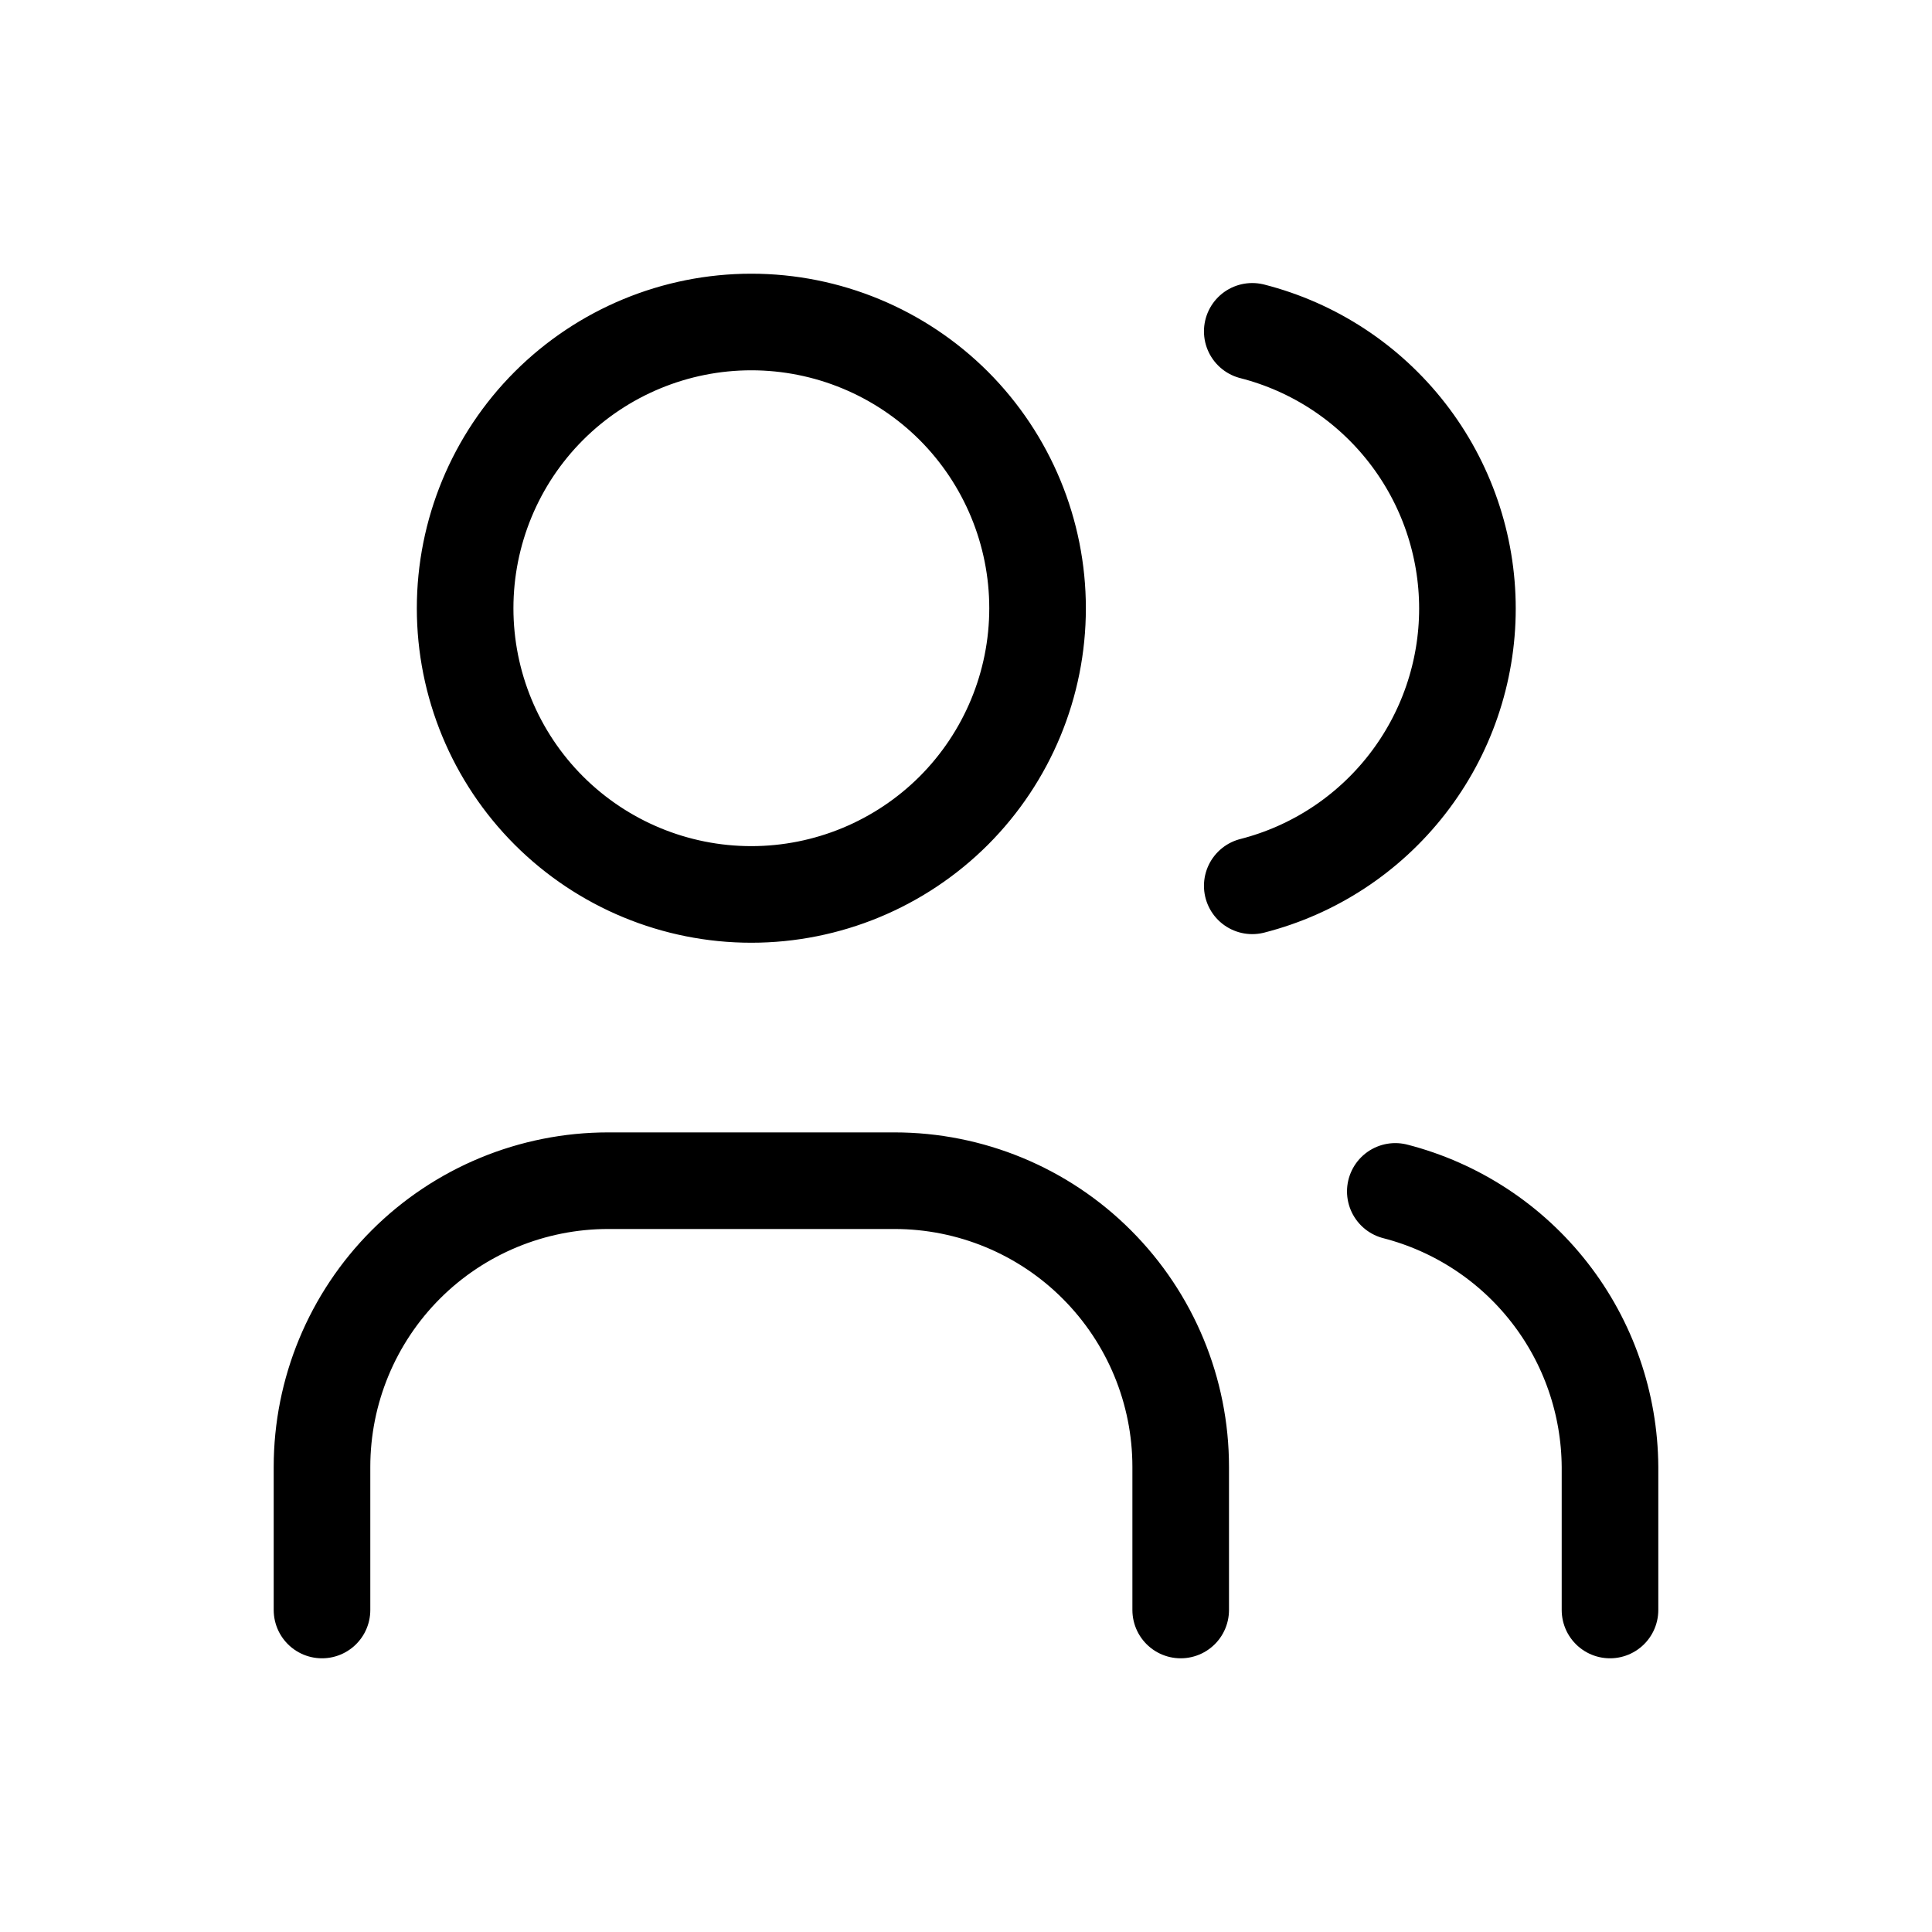
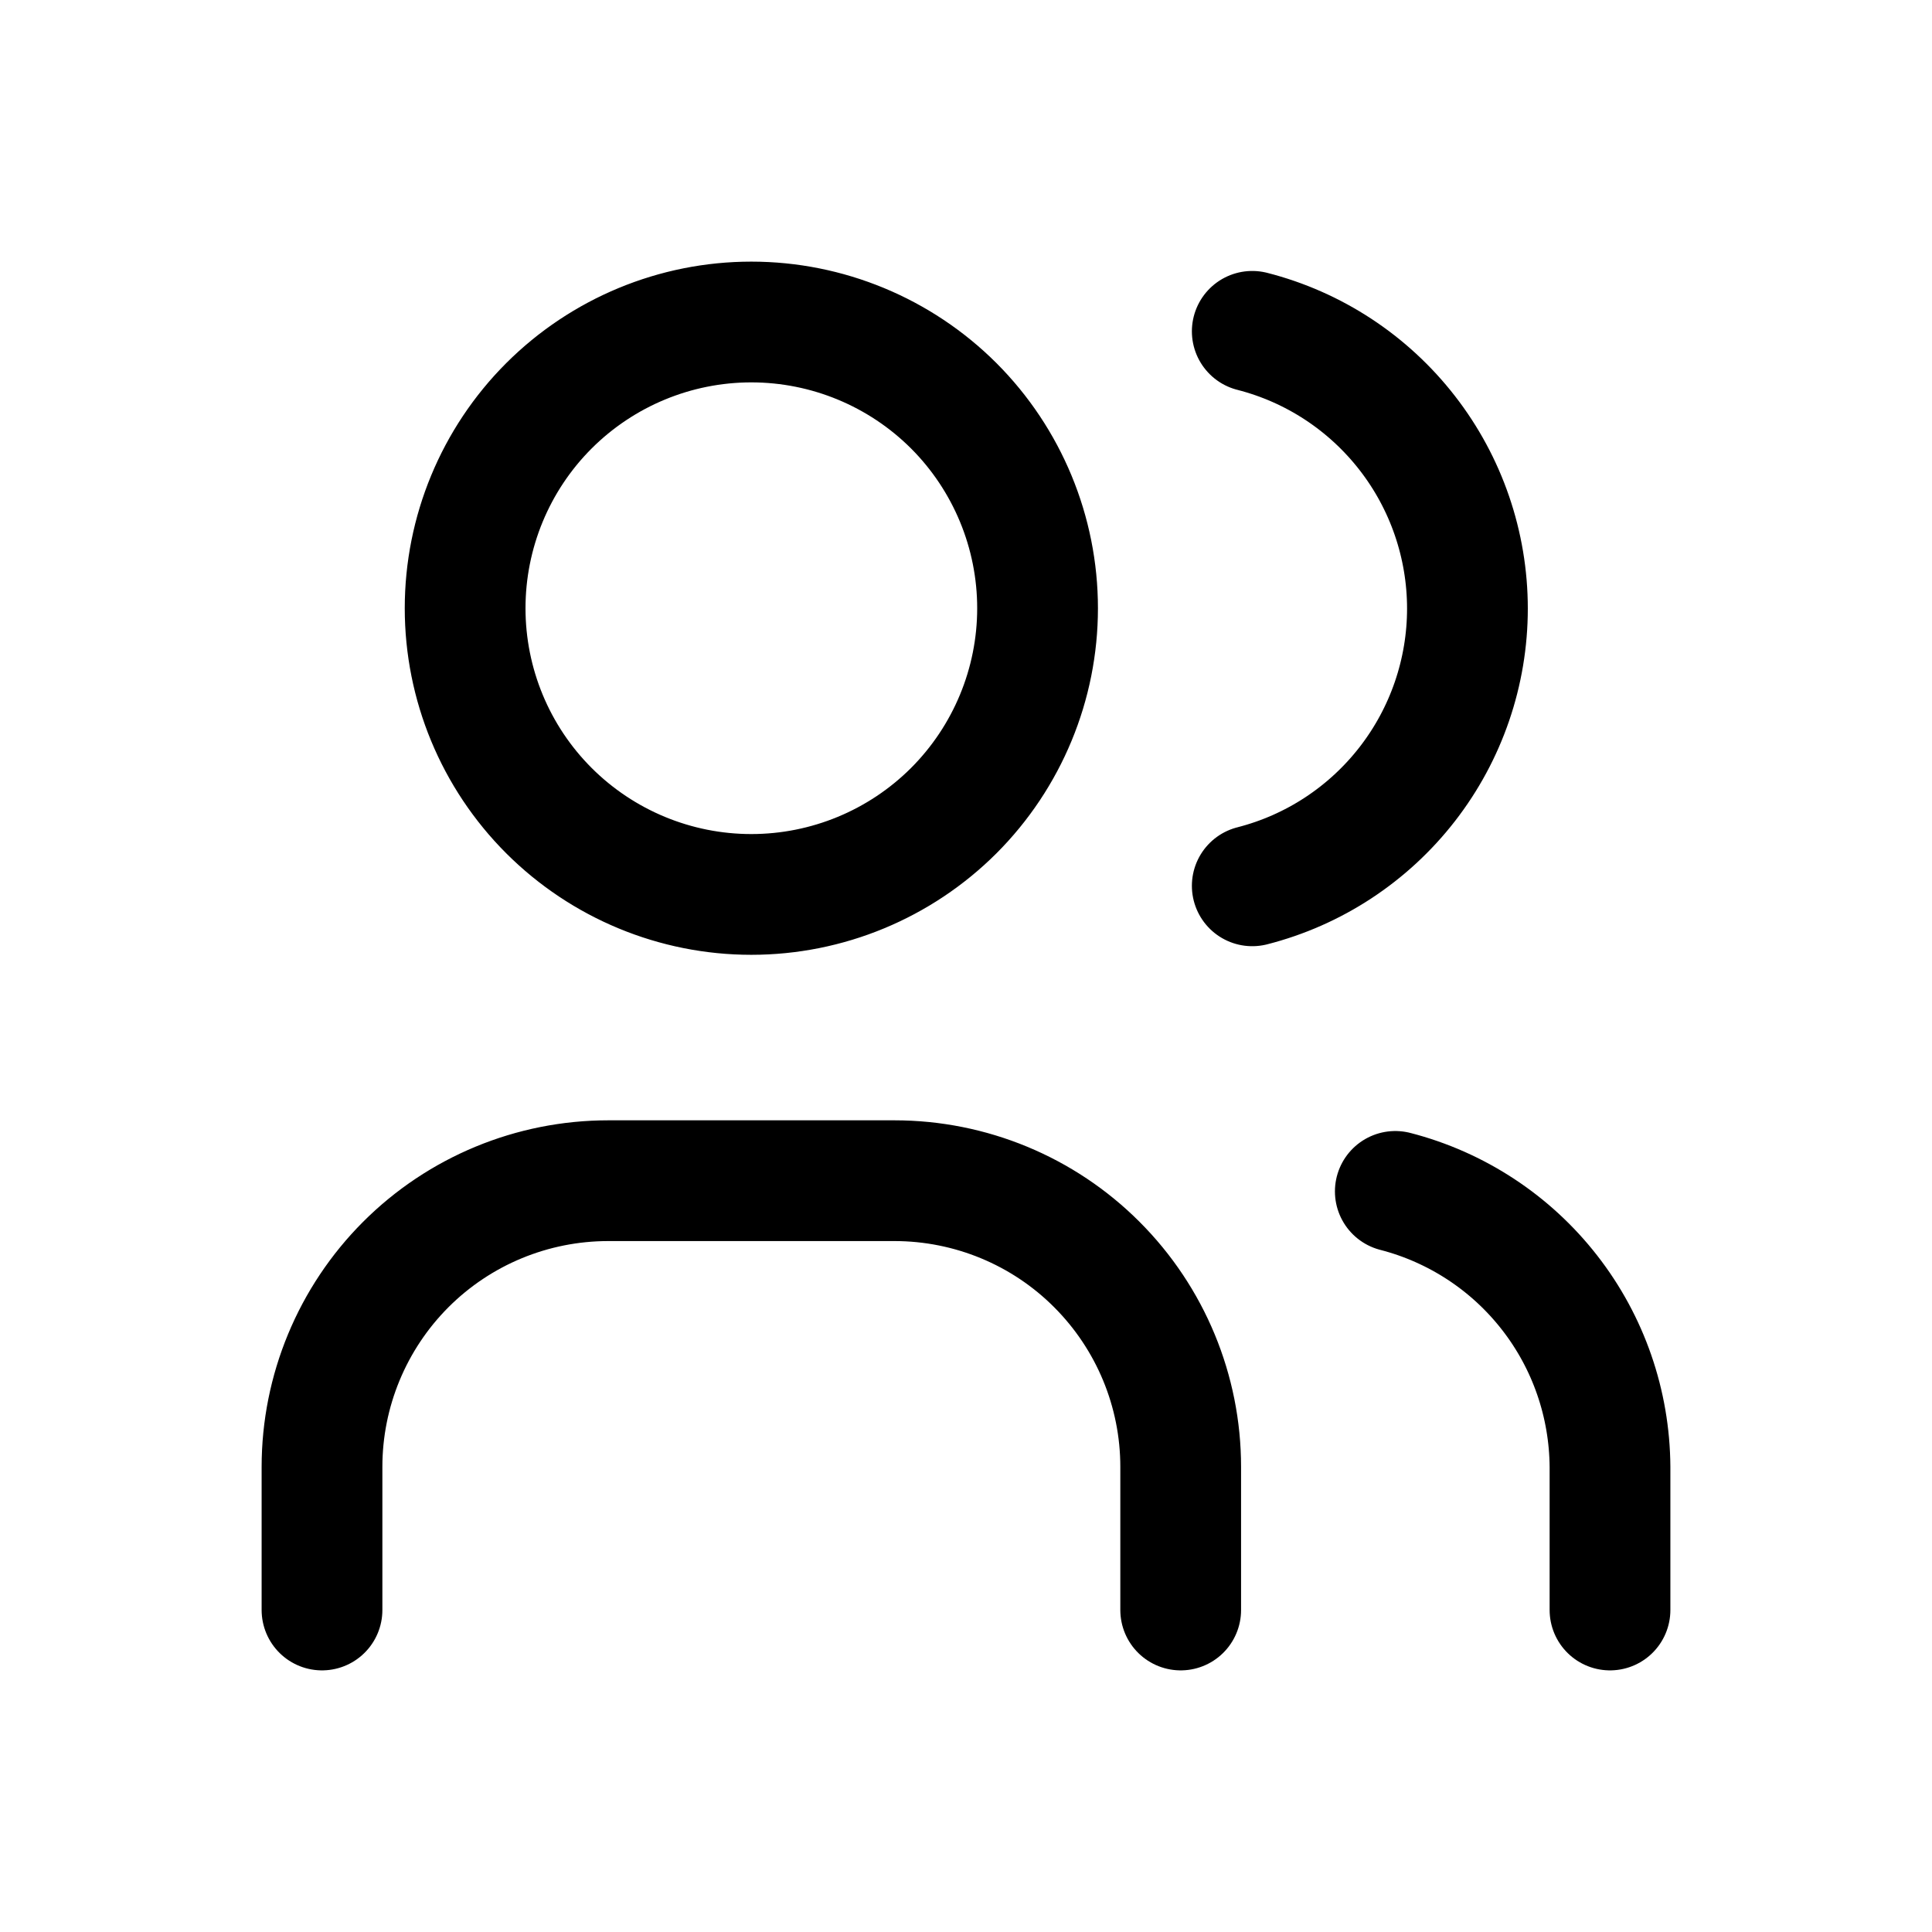
<svg xmlns="http://www.w3.org/2000/svg" viewBox="0 0 24 24" fill="none">
-   <path d="M4 20V18.222C4 17.279 4.375 16.375 5.041 15.708C5.708 15.041 6.613 14.667 7.556 14.667H11.111C12.054 14.667 12.959 15.041 13.625 15.708C14.292 16.375 14.667 17.279 14.667 18.222V20M15.556 4.116C16.32 4.311 16.998 4.756 17.482 5.38C17.966 6.003 18.229 6.771 18.229 7.56C18.229 8.349 17.966 9.117 17.482 9.74C16.998 10.364 16.32 10.809 15.556 11.004M20 20V18.222C19.995 17.438 19.732 16.676 19.249 16.057C18.767 15.438 18.093 14.996 17.333 14.8M5.778 7.556C5.778 8.499 6.152 9.403 6.819 10.07C7.486 10.736 8.39 11.111 9.333 11.111C10.276 11.111 11.181 10.736 11.848 10.07C12.514 9.403 12.889 8.499 12.889 7.556C12.889 6.613 12.514 5.708 11.848 5.041C11.181 4.375 10.276 4 9.333 4C8.39 4 7.486 4.375 6.819 5.041C6.152 5.708 5.778 6.613 5.778 7.556Z" stroke="currentColor" stroke-width="1.2" stroke-linecap="round" stroke-linejoin="round" />
+   <path d="M4 20V18.222C4 17.279 4.375 16.375 5.041 15.708C5.708 15.041 6.613 14.667 7.556 14.667H11.111C12.054 14.667 12.959 15.041 13.625 15.708C14.292 16.375 14.667 17.279 14.667 18.222V20M15.556 4.116C16.32 4.311 16.998 4.756 17.482 5.38C17.966 6.003 18.229 6.771 18.229 7.56C18.229 8.349 17.966 9.117 17.482 9.74C16.998 10.364 16.32 10.809 15.556 11.004M20 20V18.222C19.995 17.438 19.732 16.676 19.249 16.057C18.767 15.438 18.093 14.996 17.333 14.8M5.778 7.556C5.778 8.499 6.152 9.403 6.819 10.07C7.486 10.736 8.39 11.111 9.333 11.111C10.276 11.111 11.181 10.736 11.848 10.07C12.514 9.403 12.889 8.499 12.889 7.556C12.889 6.613 12.514 5.708 11.848 5.041C11.181 4.375 10.276 4 9.333 4C8.39 4 7.486 4.375 6.819 5.041C6.152 5.708 5.778 6.613 5.778 7.556Z" stroke="currentColor" stroke-width="1.5" stroke-linecap="round" stroke-linejoin="round" />
</svg>
